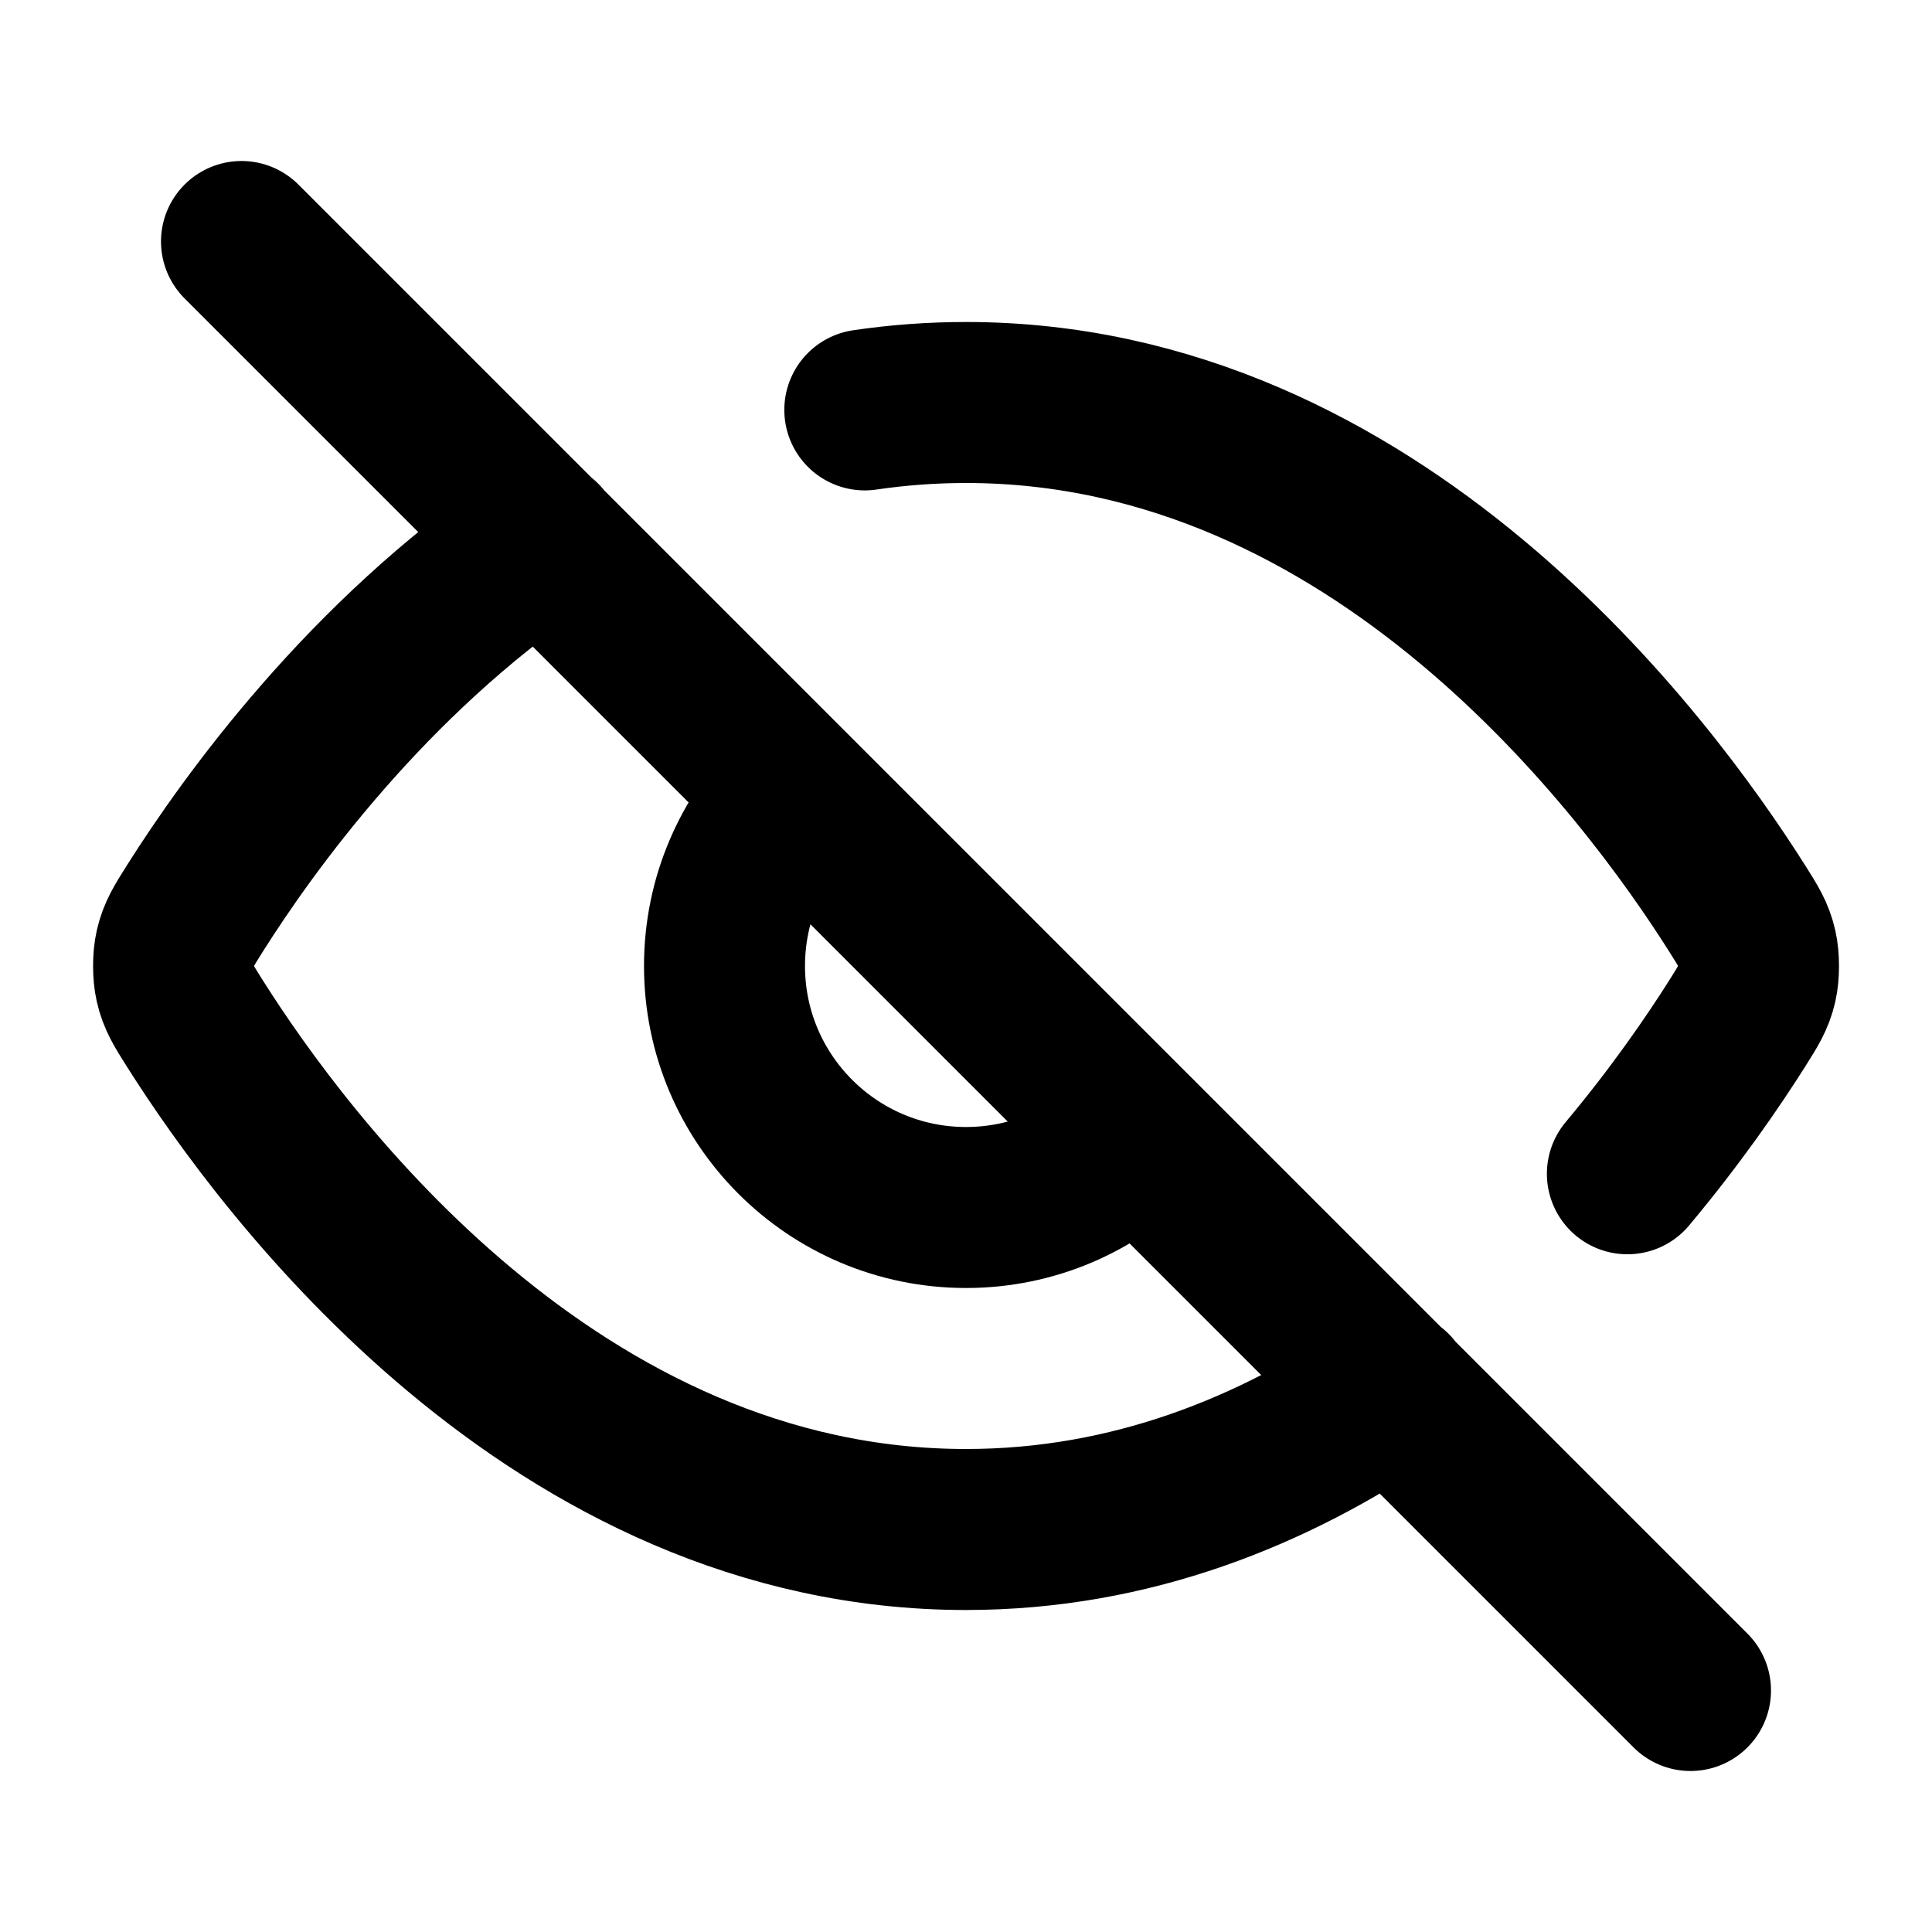
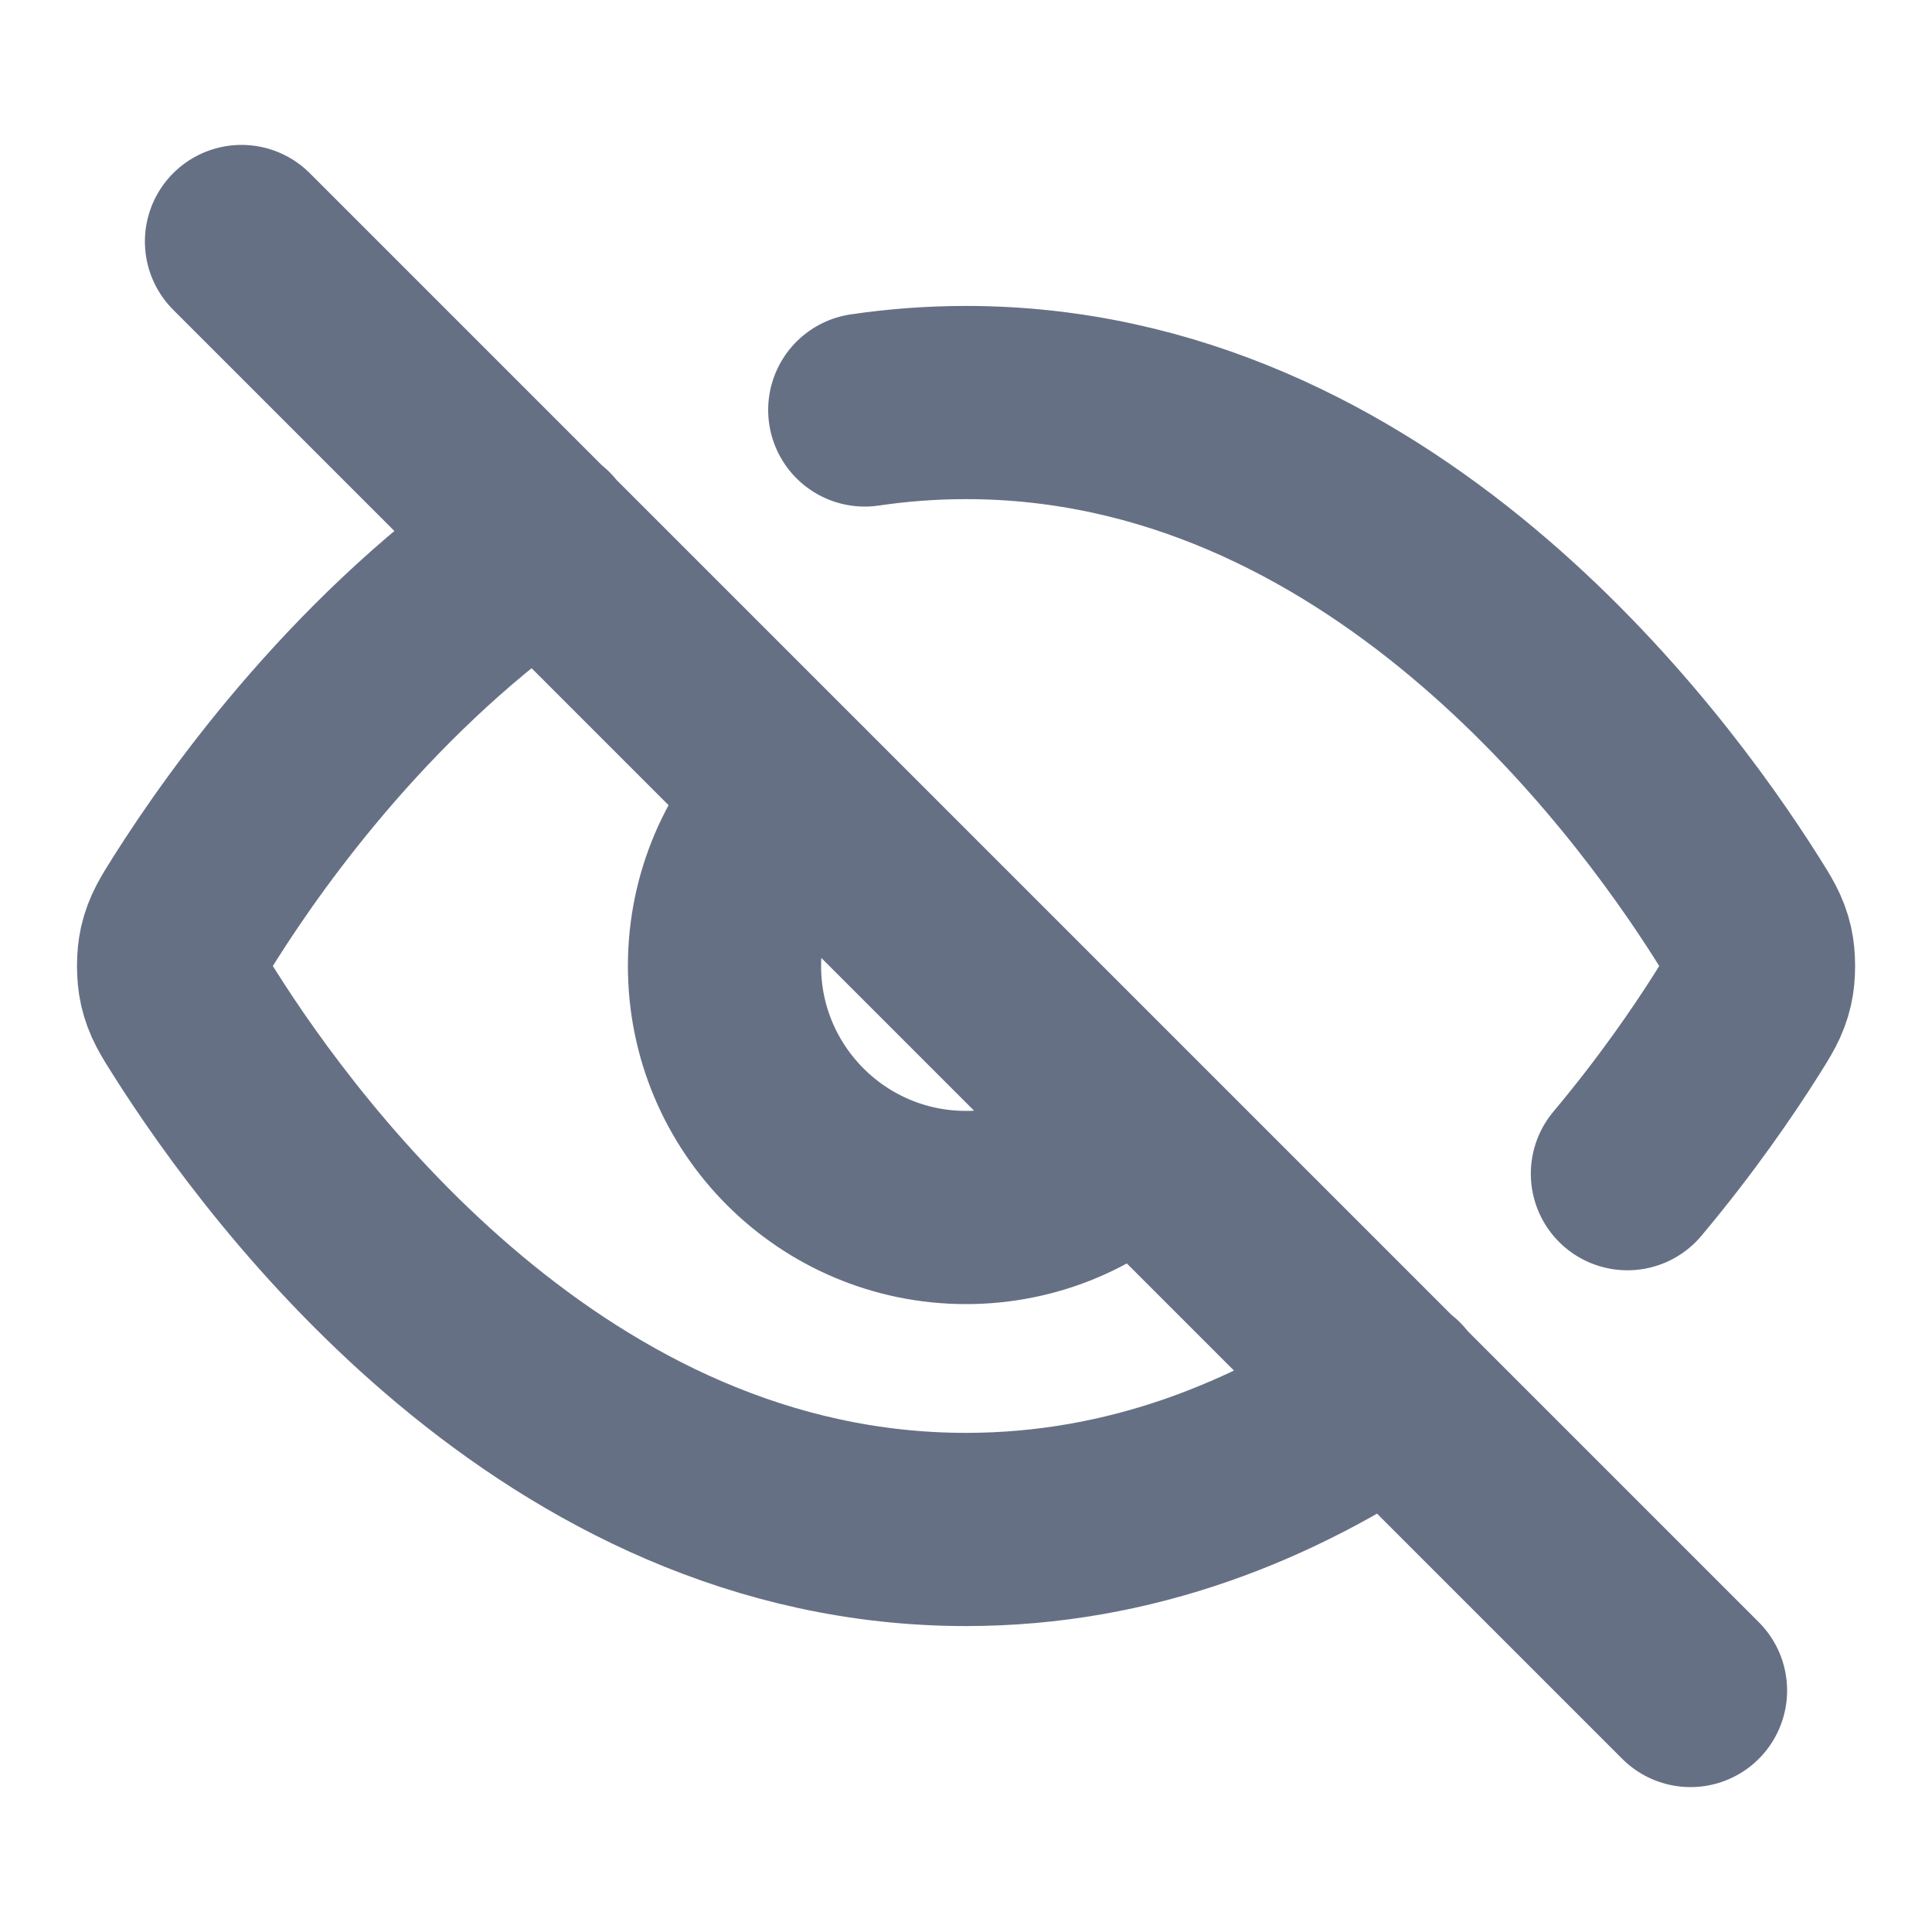
- <svg xmlns="http://www.w3.org/2000/svg" width="24" height="24" viewBox="0 0 24 24" fill="none">
-   <path d="M10.743 5.092C11.149 5.032 11.569 5 12 5C17.105 5 20.455 9.505 21.581 11.287C21.717 11.502 21.785 11.61 21.823 11.777C21.852 11.902 21.852 12.099 21.823 12.224C21.785 12.39 21.716 12.498 21.579 12.716C21.279 13.19 20.822 13.857 20.216 14.581M6.724 6.715C4.562 8.182 3.094 10.219 2.421 11.285C2.284 11.502 2.216 11.61 2.178 11.777C2.149 11.901 2.149 12.098 2.178 12.223C2.216 12.39 2.284 12.498 2.42 12.713C3.546 14.495 6.895 19 12 19C14.059 19 15.832 18.268 17.289 17.277M3 3L21 21M9.879 9.879C9.336 10.422 9 11.172 9 12C9 13.657 10.344 15 12 15C12.829 15 13.579 14.664 14.122 14.121" stroke="black" stroke-width="2" stroke-linecap="round" stroke-linejoin="round" />
+ <svg xmlns="http://www.w3.org/2000/svg" width="20" height="20" viewBox="0 0 20 20" fill="none">
+   <path d="M8.952 4.244C9.291 4.194 9.641 4.167 10 4.167C14.255 4.167 17.046 7.921 17.984 9.406C18.097 9.585 18.154 9.675 18.186 9.814C18.21 9.918 18.21 10.082 18.186 10.186C18.154 10.325 18.097 10.415 17.983 10.596C17.733 10.992 17.352 11.548 16.847 12.15M5.604 5.596C3.802 6.818 2.579 8.516 2.018 9.404C1.904 9.585 1.847 9.675 1.815 9.814C1.791 9.918 1.791 10.082 1.815 10.186C1.847 10.325 1.903 10.415 2.017 10.594C2.955 12.079 5.746 15.833 10 15.833C11.716 15.833 13.193 15.223 14.407 14.397M2.5 2.5L17.5 17.5M8.233 8.232C7.78 8.685 7.5 9.31 7.5 10C7.5 11.381 8.62 12.5 10 12.5C10.691 12.5 11.316 12.22 11.768 11.768" stroke="#667085" stroke-width="2" stroke-linecap="round" stroke-linejoin="round" />
</svg>
